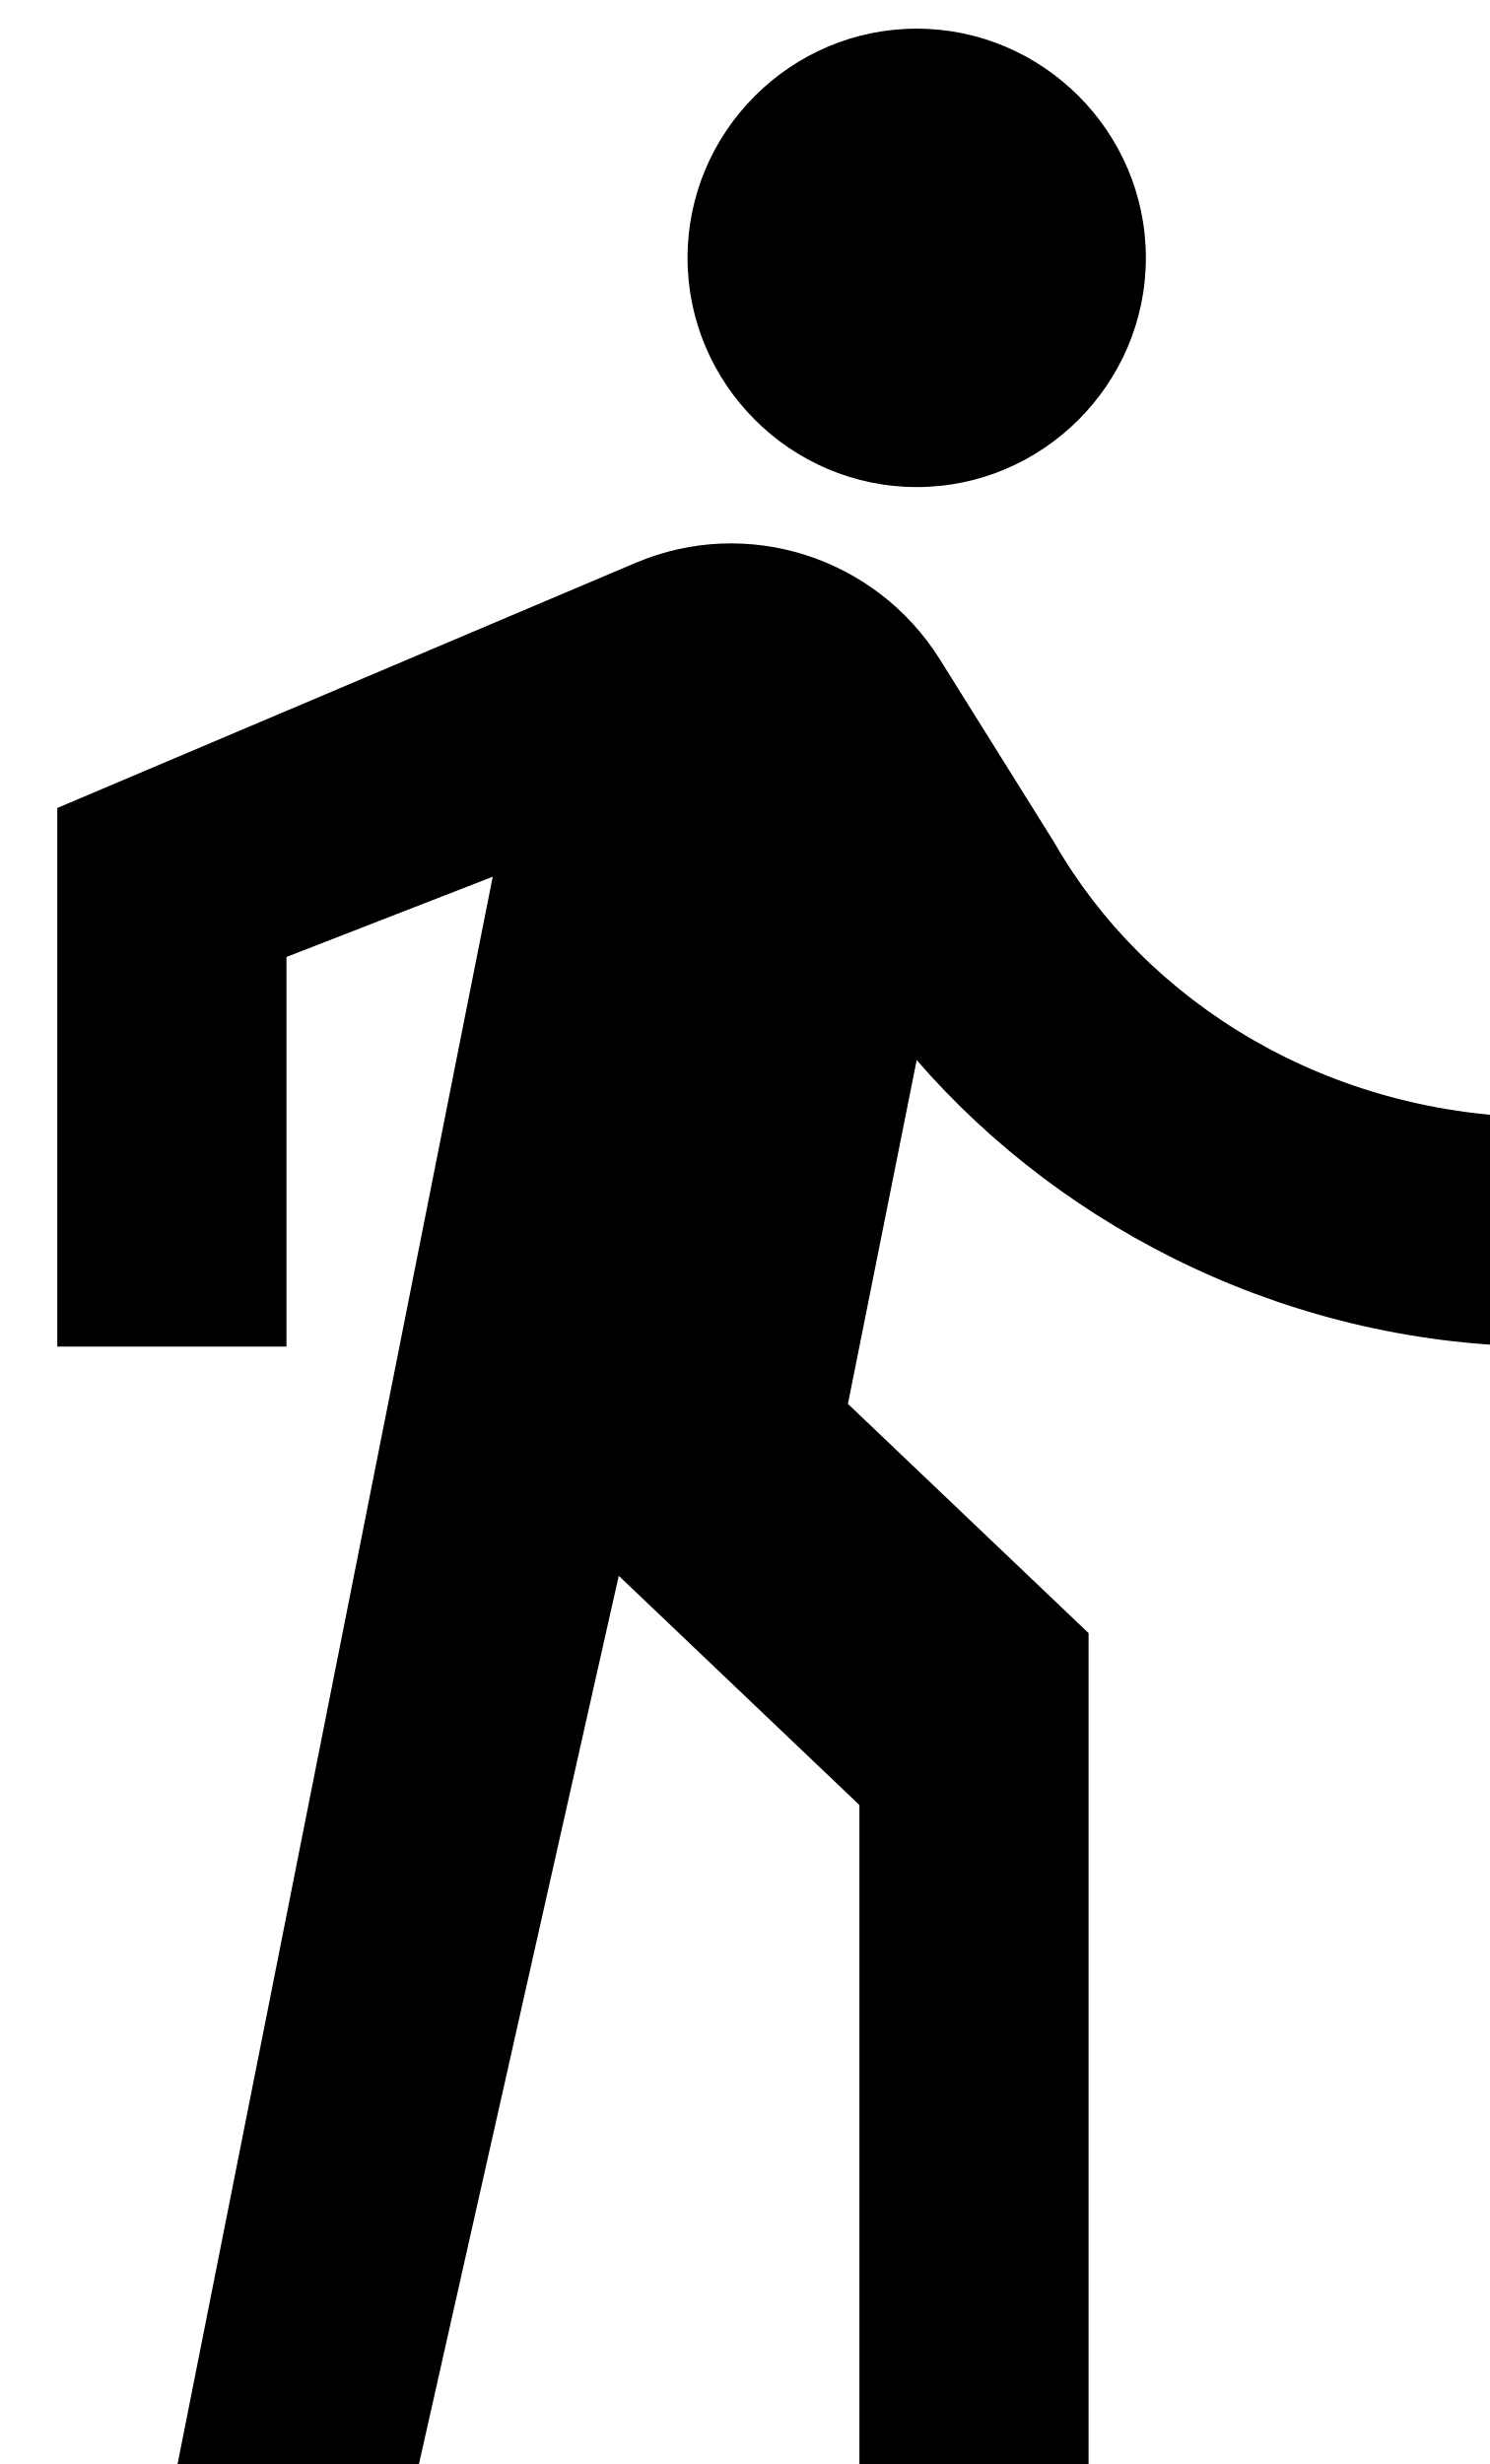
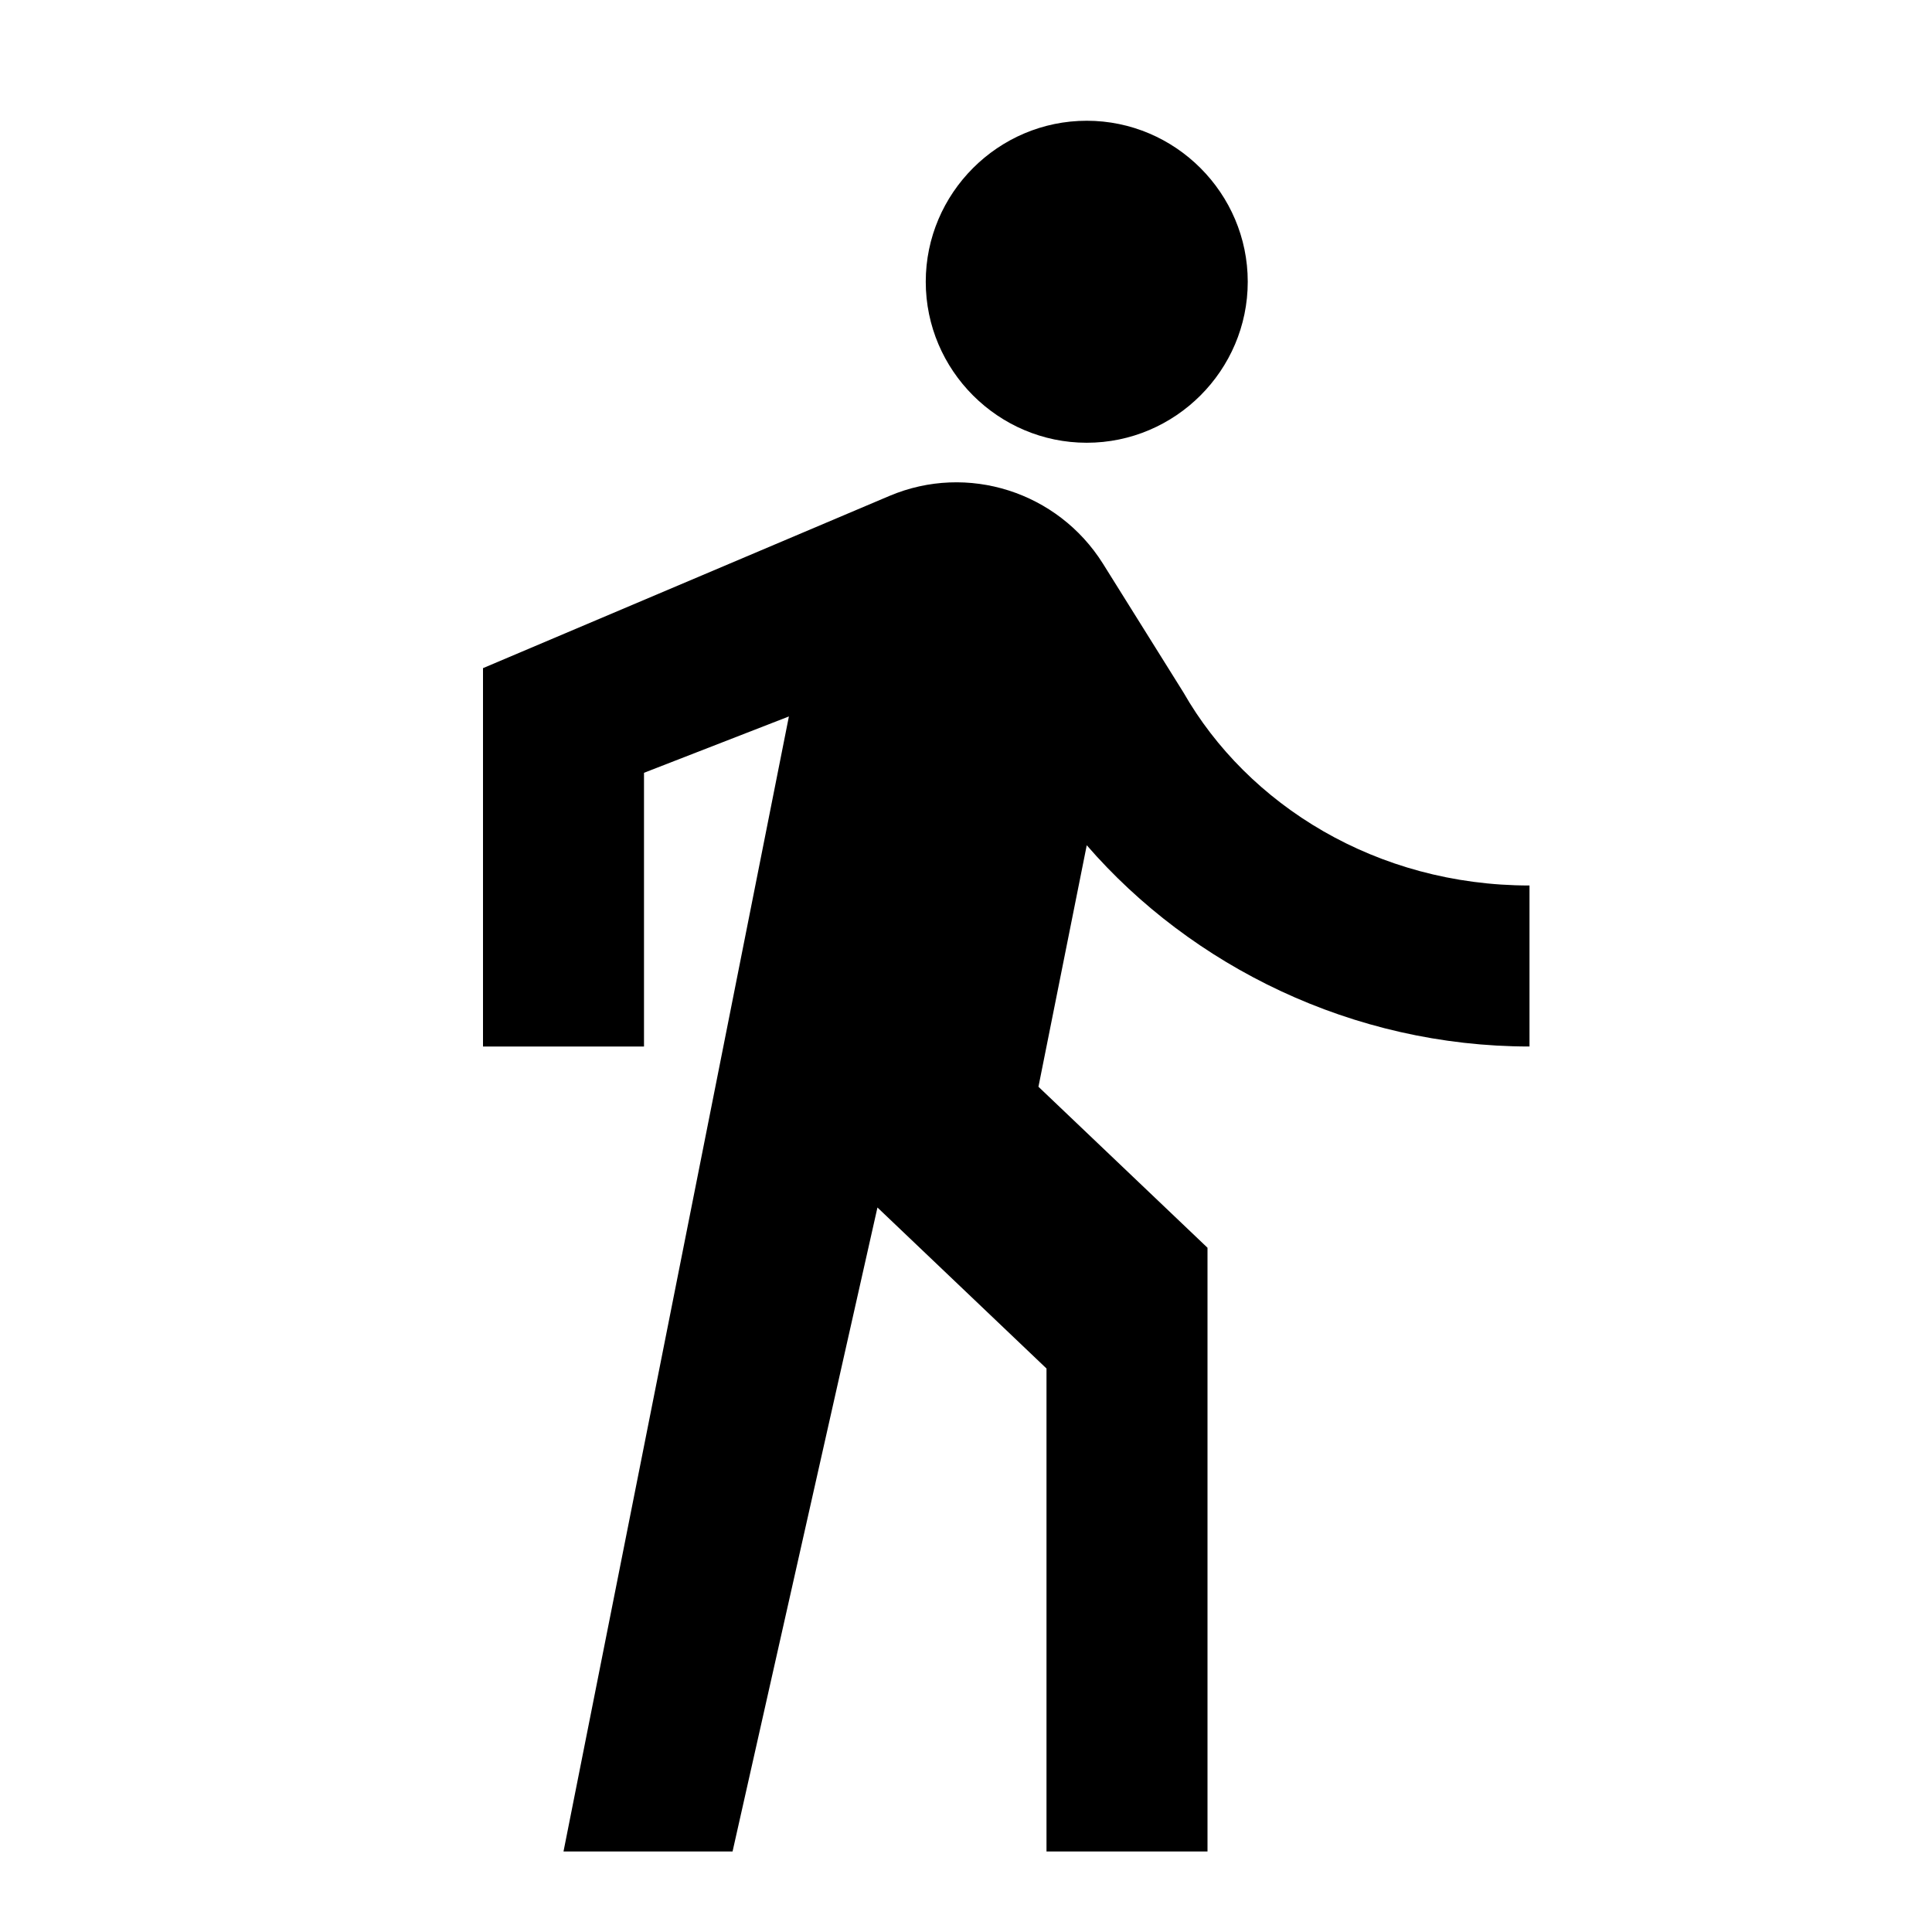
- <svg xmlns="http://www.w3.org/2000/svg" fill="none">
-   <path fill-rule="evenodd" clip-rule="evenodd" d="M10 2.25C10 3.35 9.1 4.25 8 4.25C6.9 4.25 6 3.35 6 2.25C6 1.15 6.9 0.25 8 0.25C9.1 0.25 10 1.15 10 2.25ZM1.5 21.75L4.3 7.65L2.5 8.35V11.75H0.5V7.05L5.55 4.91C6.52 4.5 7.64 4.86 8.2 5.75L9.2 7.35C10 8.75 11.6 9.75 13.5 9.75V11.75C11.3 11.75 9.3 10.75 8 9.25L7.4 12.25L9.5 14.25V21.75H7.5V15.75L5.4 13.75L3.6 21.75H1.5Z" fill="black" />
+ <svg xmlns="http://www.w3.org/2000/svg" viewBox="0 0 24 24">
+   <path d="M0 0h24v24H0V0z" fill="none" />
+   <path d="M13.5 5.5c1.1 0 2-.9 2-2s-.9-2-2-2-2 .9-2 2 .9 2 2 2zM9.8 8.9L7 23h2.1l1.8-8 2.1 2v6h2v-7.5l-2.1-2 .6-3C14.8 12 16.8 13 19 13v-2c-1.9 0-3.5-1-4.3-2.4l-1-1.6c-.56-.89-1.68-1.25-2.65-.84L6 8.3V13h2V9.6l1.8-.7" />
</svg>
